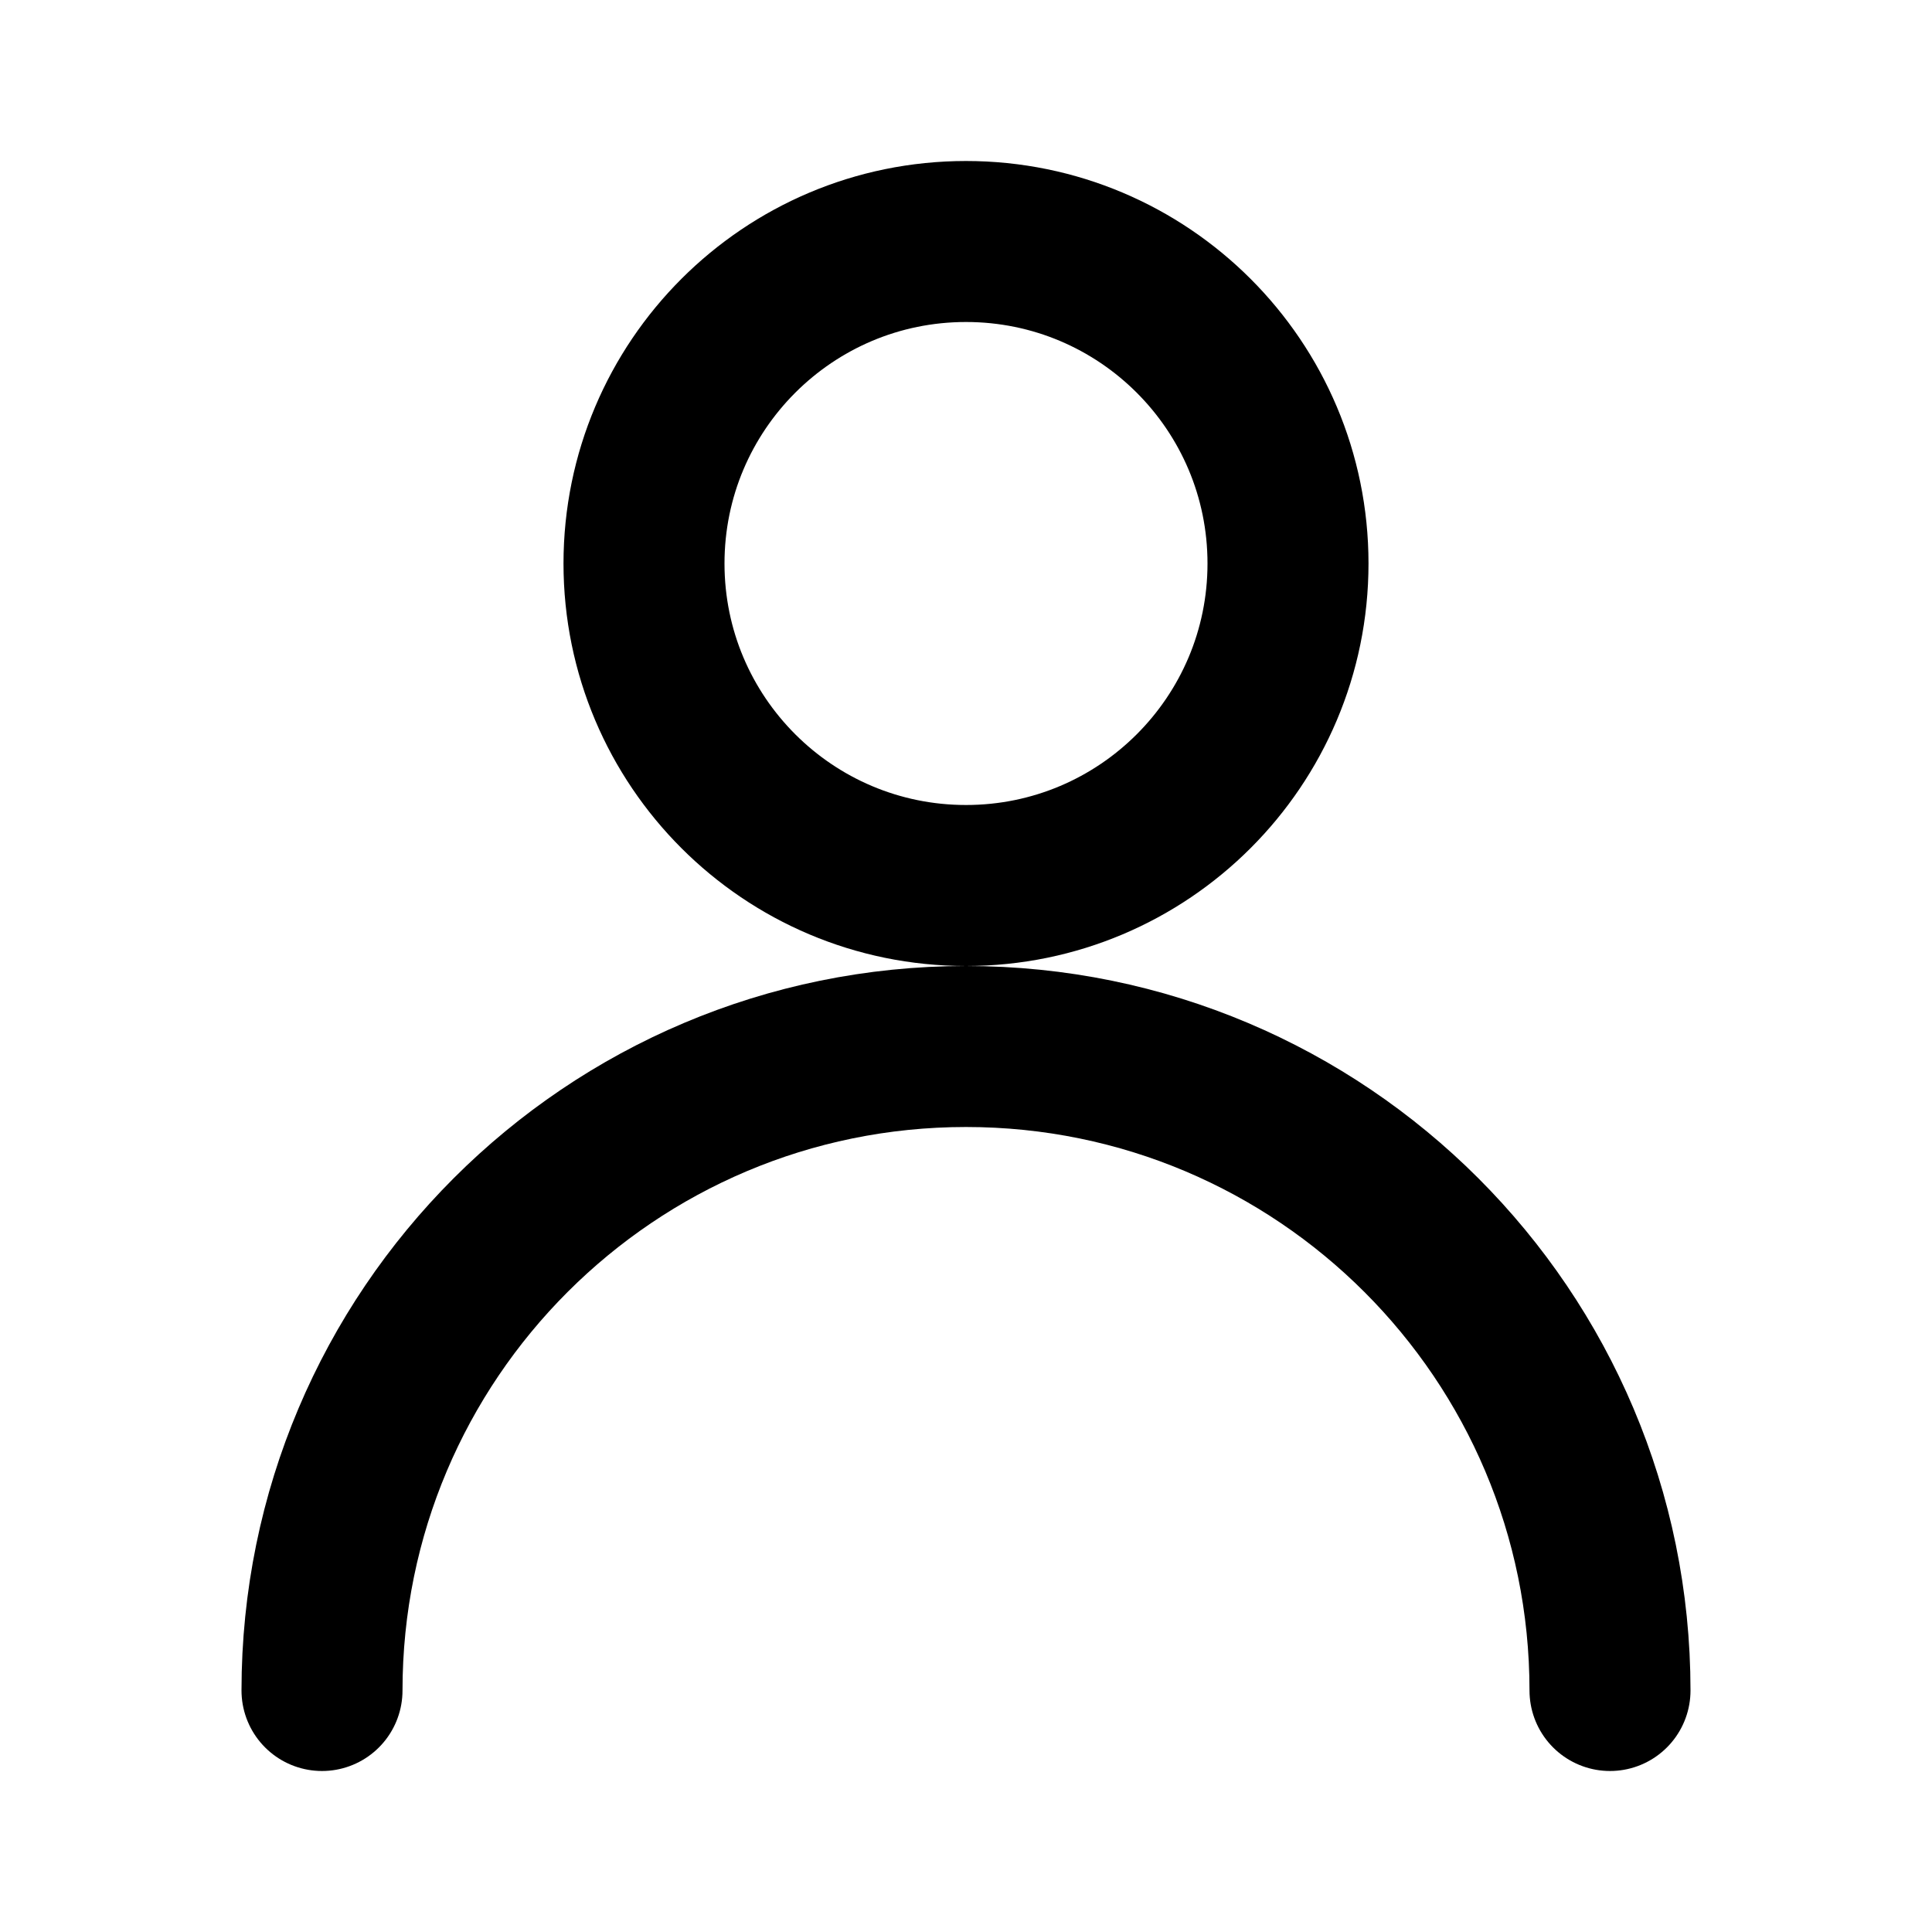
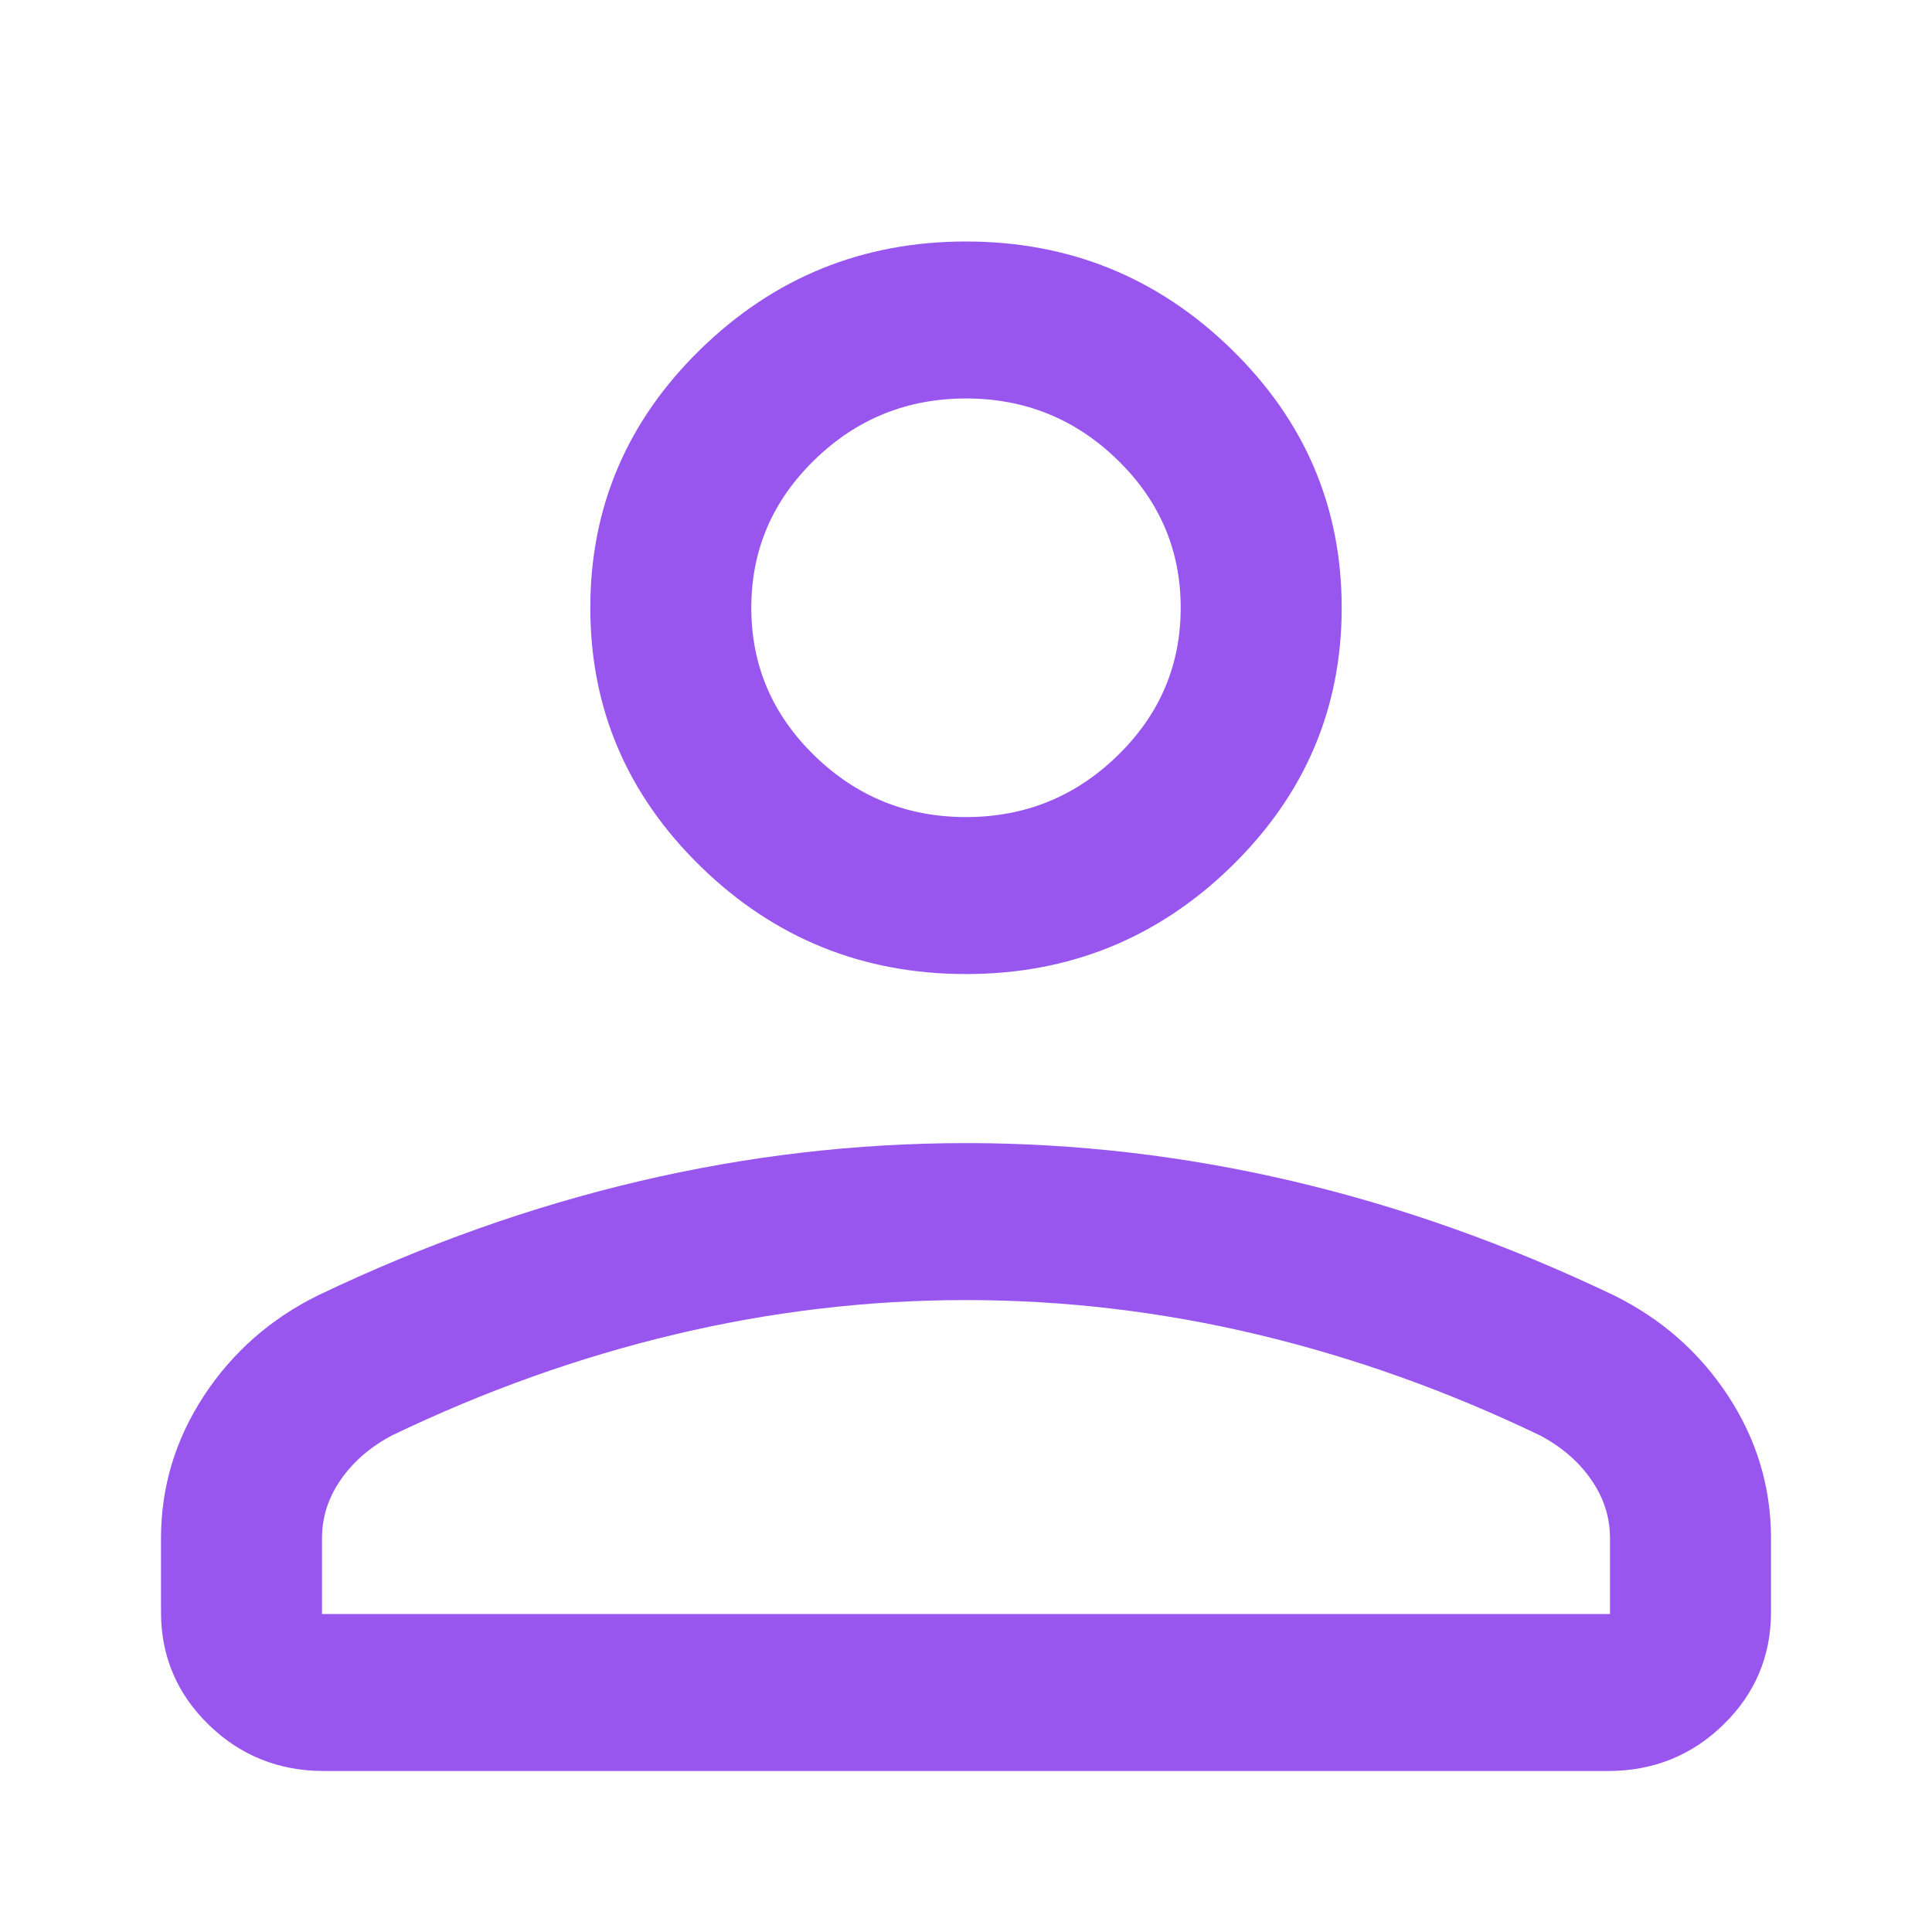
- <svg xmlns="http://www.w3.org/2000/svg" width="24" height="24" viewBox="0 0 24 24" fill="none" stroke="currentColor" stroke-width="2" stroke-linecap="round" stroke-linejoin="round">
-   <path d="M20 21a8 8 0 0 0-16 0" />
-   <circle cx="12" cy="7" r="4" />
+ <svg xmlns="http://www.w3.org/2000/svg" width="24" height="24" viewBox="0 0 24 24" fill="none">
+   <path d="M12 12.1C10.717 12.1 9.618 11.655 8.704 10.764C7.79 9.872 7.333 8.801 7.333 7.55C7.333 6.299 7.79 5.228 8.704 4.337C9.618 3.446 10.717 3 12 3C13.283 3 14.382 3.446 15.296 4.337C16.21 5.228 16.667 6.299 16.667 7.55C16.667 8.801 16.21 9.872 15.296 10.764C14.382 11.655 13.283 12.1 12 12.1ZM2 20.025V19.11C2 18.473 2.177 17.884 2.532 17.341C2.887 16.799 3.361 16.382 3.954 16.09C5.272 15.46 6.601 14.988 7.942 14.673C9.283 14.358 10.636 14.2 12 14.2C13.364 14.2 14.717 14.358 16.058 14.673C17.399 14.988 18.728 15.46 20.046 16.09C20.639 16.382 21.113 16.799 21.468 17.341C21.823 17.884 22 18.473 22 19.11V20.025C22 20.573 21.803 21.039 21.409 21.424C21.015 21.808 20.537 22 19.974 22H4.026C3.463 22 2.985 21.808 2.591 21.424C2.197 21.039 2 20.573 2 20.025ZM4 20.05H20V19.11C20 18.847 19.922 18.603 19.765 18.379C19.609 18.154 19.397 17.972 19.128 17.83C17.979 17.278 16.808 16.86 15.614 16.576C14.42 16.292 13.216 16.15 12 16.15C10.784 16.15 9.58 16.292 8.386 16.576C7.192 16.86 6.021 17.278 4.872 17.83C4.603 17.972 4.391 18.154 4.235 18.379C4.078 18.603 4 18.847 4 19.11V20.05ZM12 10.15C12.733 10.15 13.361 9.895 13.883 9.386C14.406 8.877 14.667 8.265 14.667 7.55C14.667 6.835 14.406 6.223 13.883 5.714C13.361 5.205 12.733 4.95 12 4.95C11.267 4.95 10.639 5.205 10.117 5.714C9.594 6.223 9.333 6.835 9.333 7.55C9.333 8.265 9.594 8.877 10.117 9.386C10.639 9.895 11.267 10.15 12 10.15Z" fill="#9856EF" />
</svg>
